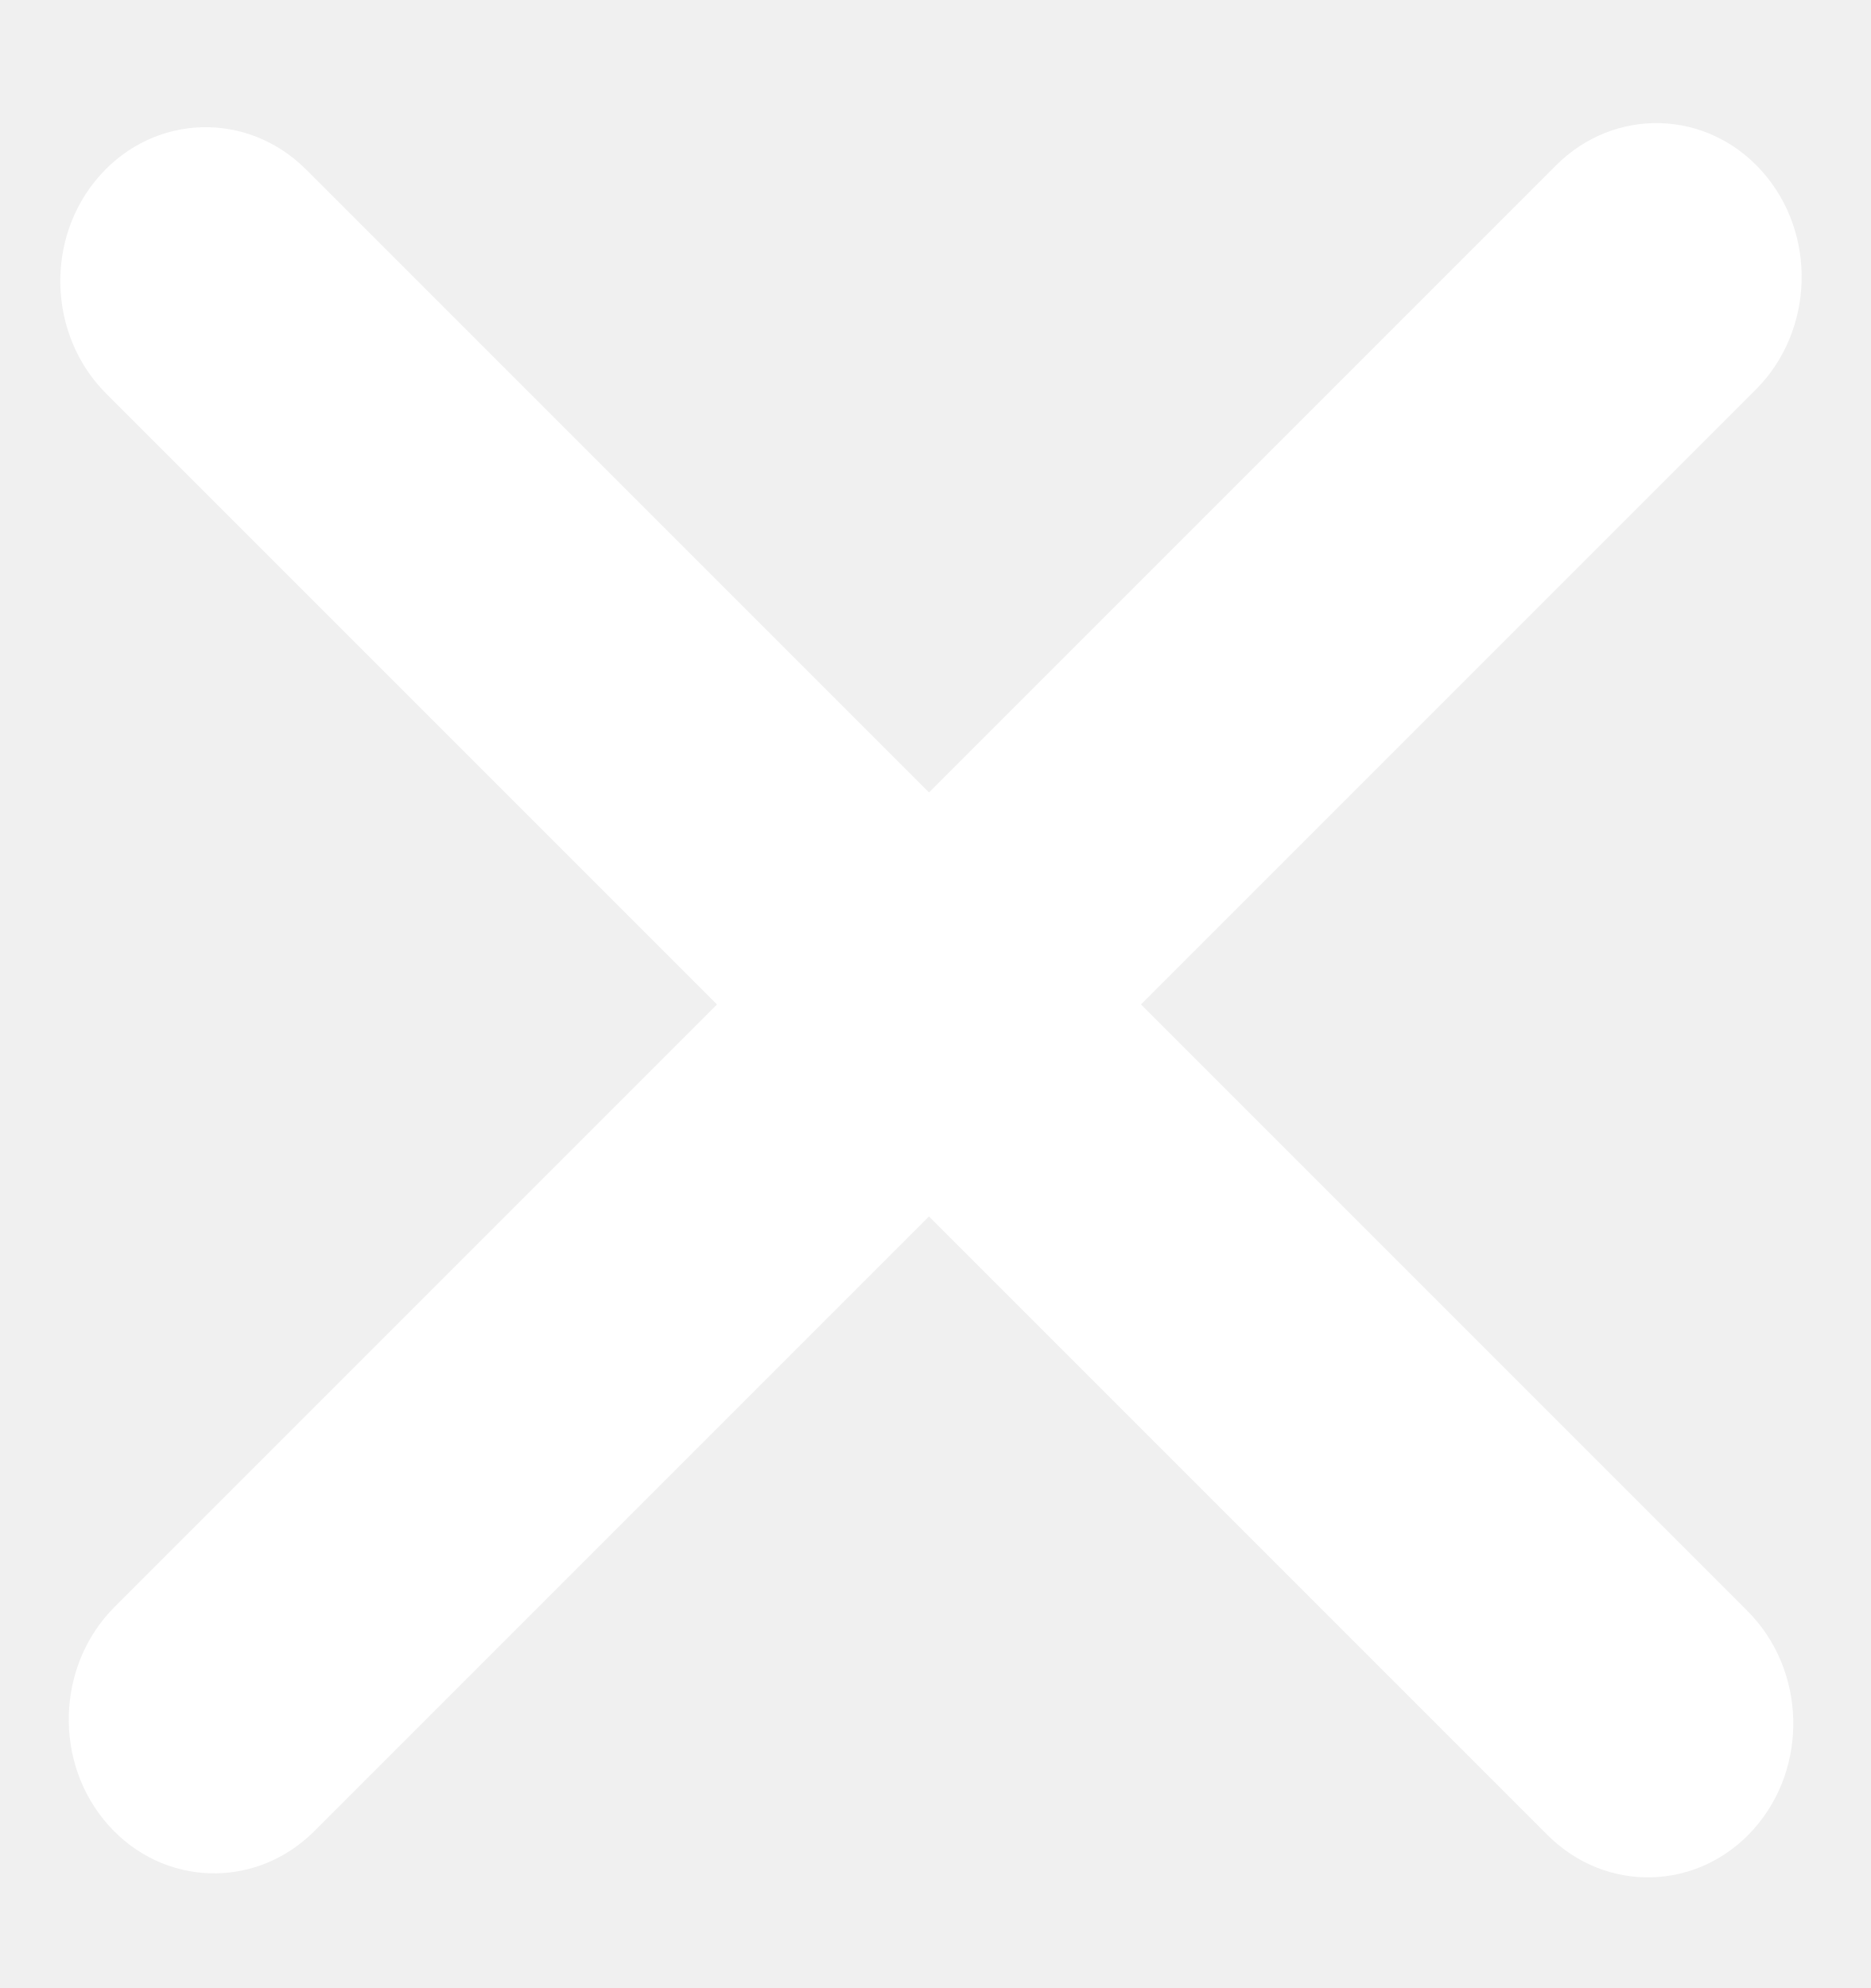
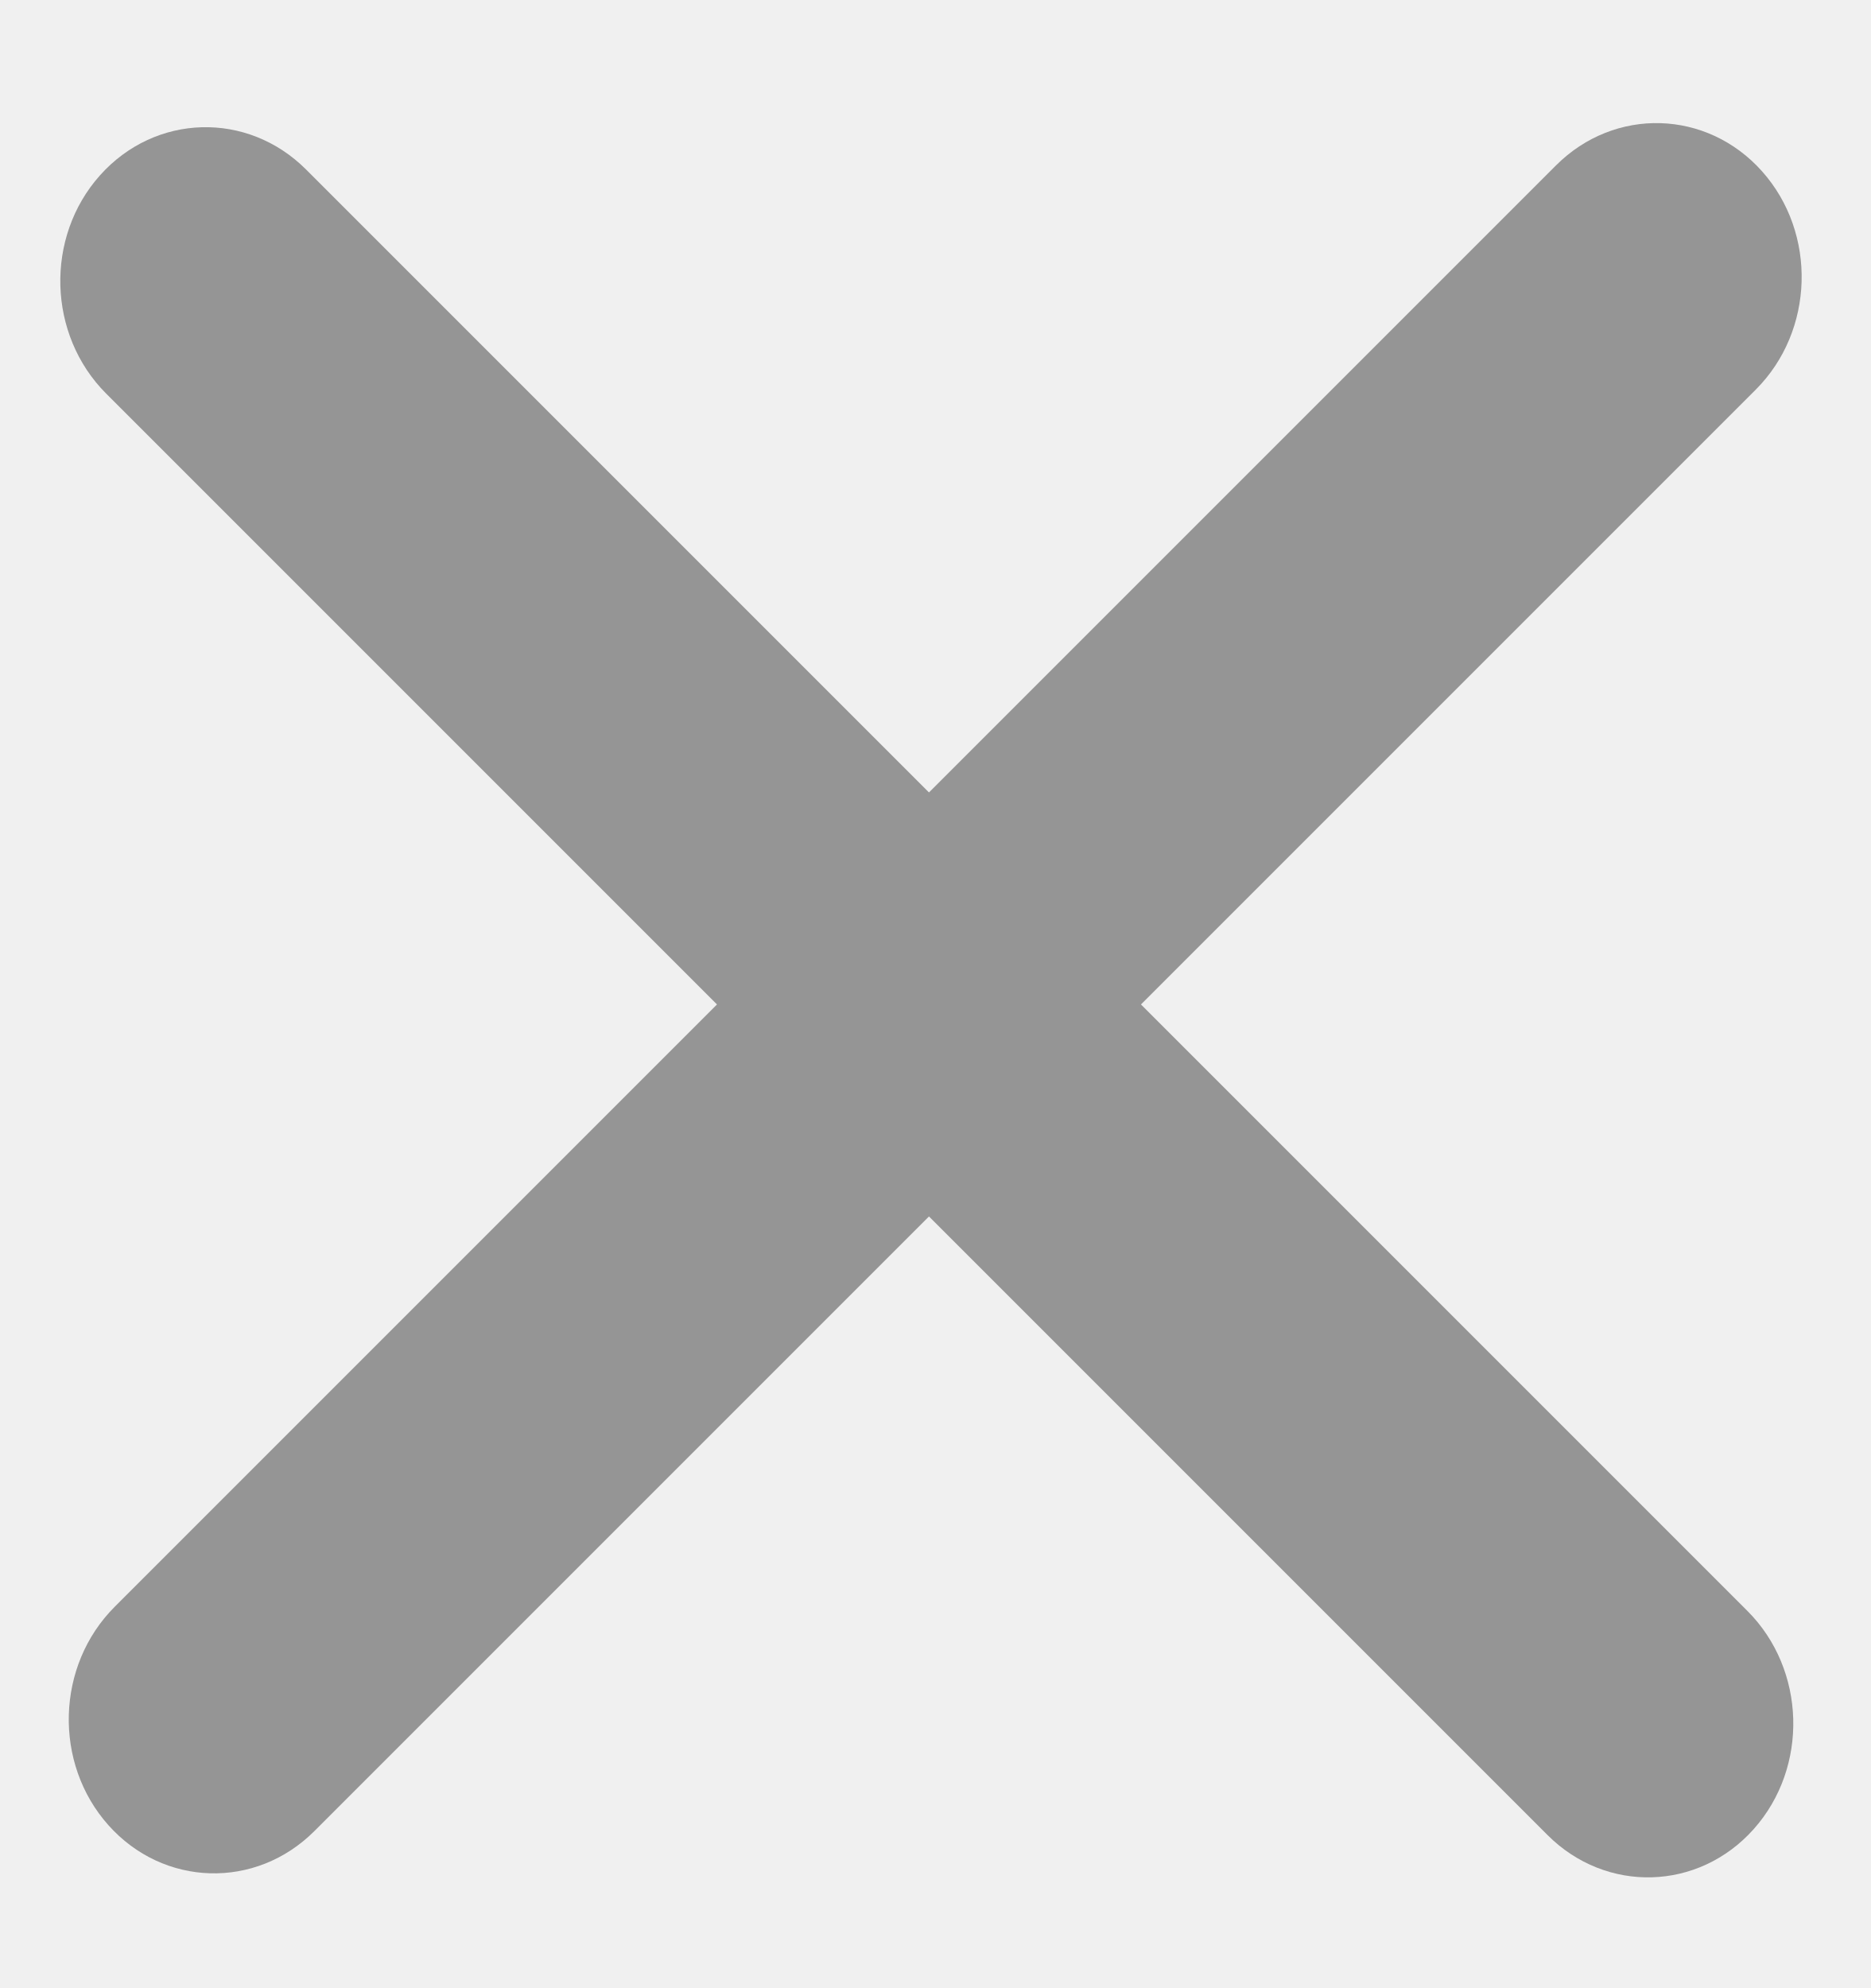
<svg xmlns="http://www.w3.org/2000/svg" width="16" height="17" viewBox="0 0 16 17" fill="none">
-   <rect width="20" height="2.568" rx="1.284" transform="matrix(-0.707107 -0.707107 0.665696 -0.746223 14.1421 16.6)" fill="white" />
-   <rect width="20" height="2.568" rx="1.284" transform="matrix(-0.707107 0.707107 -0.665259 -0.746613 15.923 2.42371)" fill="white" />
+   <rect width="20" height="2.568" rx="1.284" transform="matrix(-0.707107 -0.707107 0.665696 -0.746223 14.1421 16.6)" fill="#959595" />
+   <rect width="20" height="2.568" rx="1.284" transform="matrix(-0.707107 0.707107 -0.665259 -0.746613 15.923 2.42371)" fill="#959595" />
</svg>
